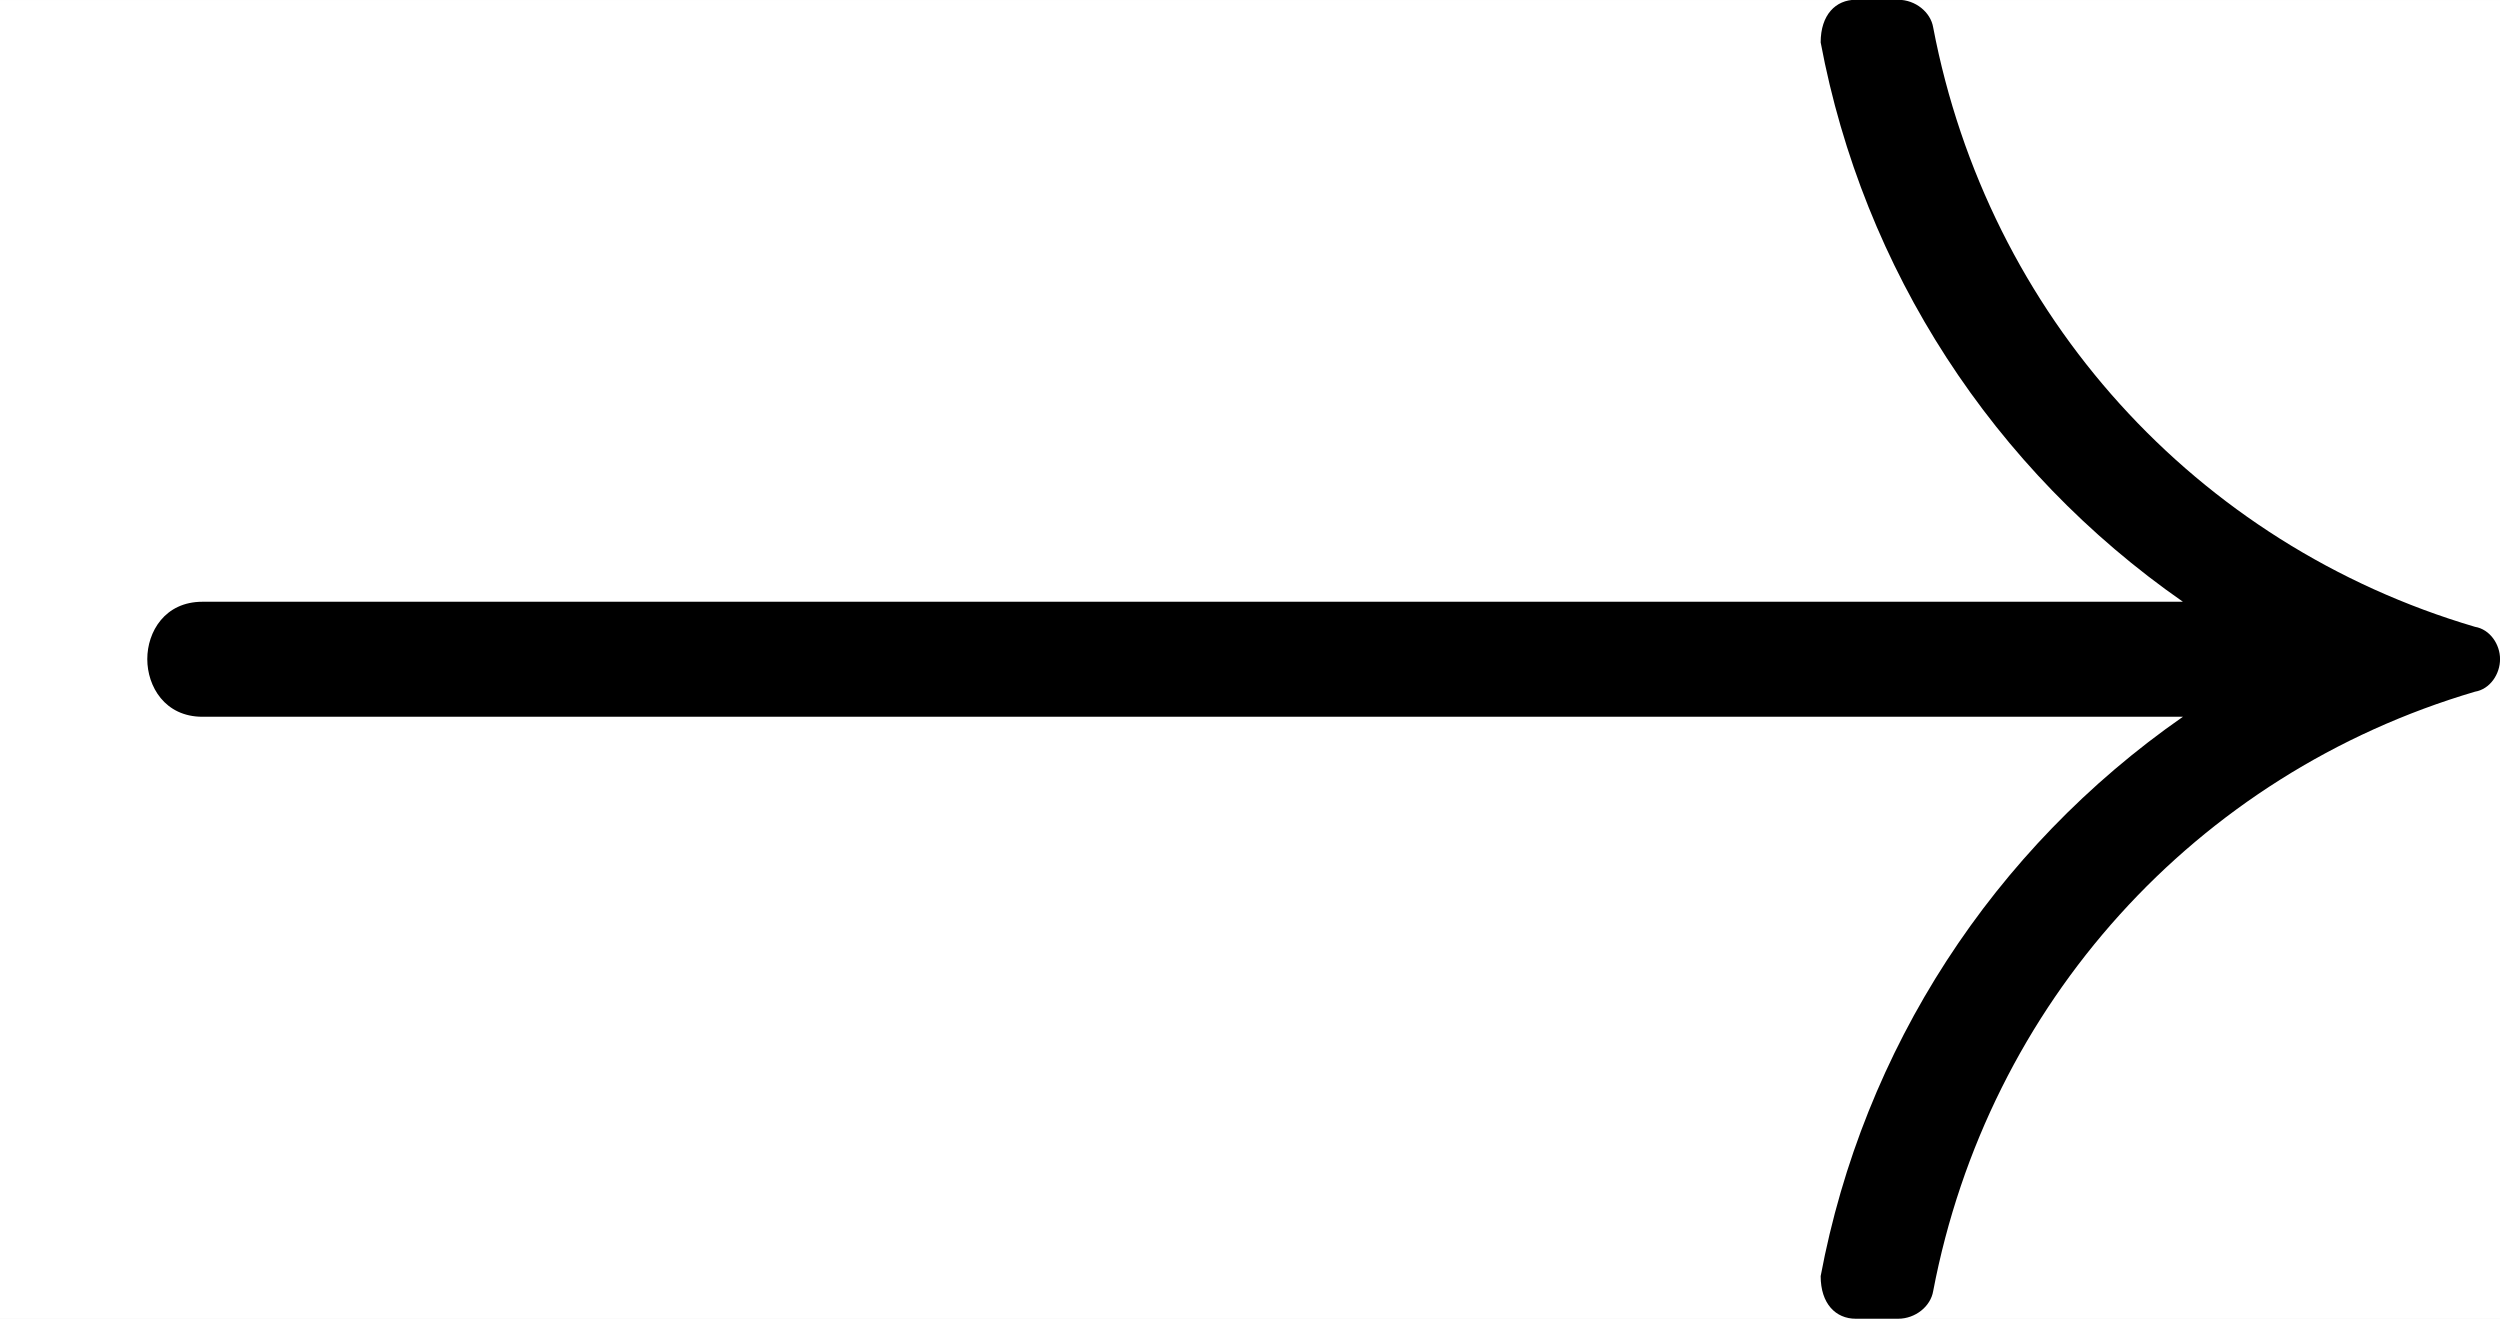
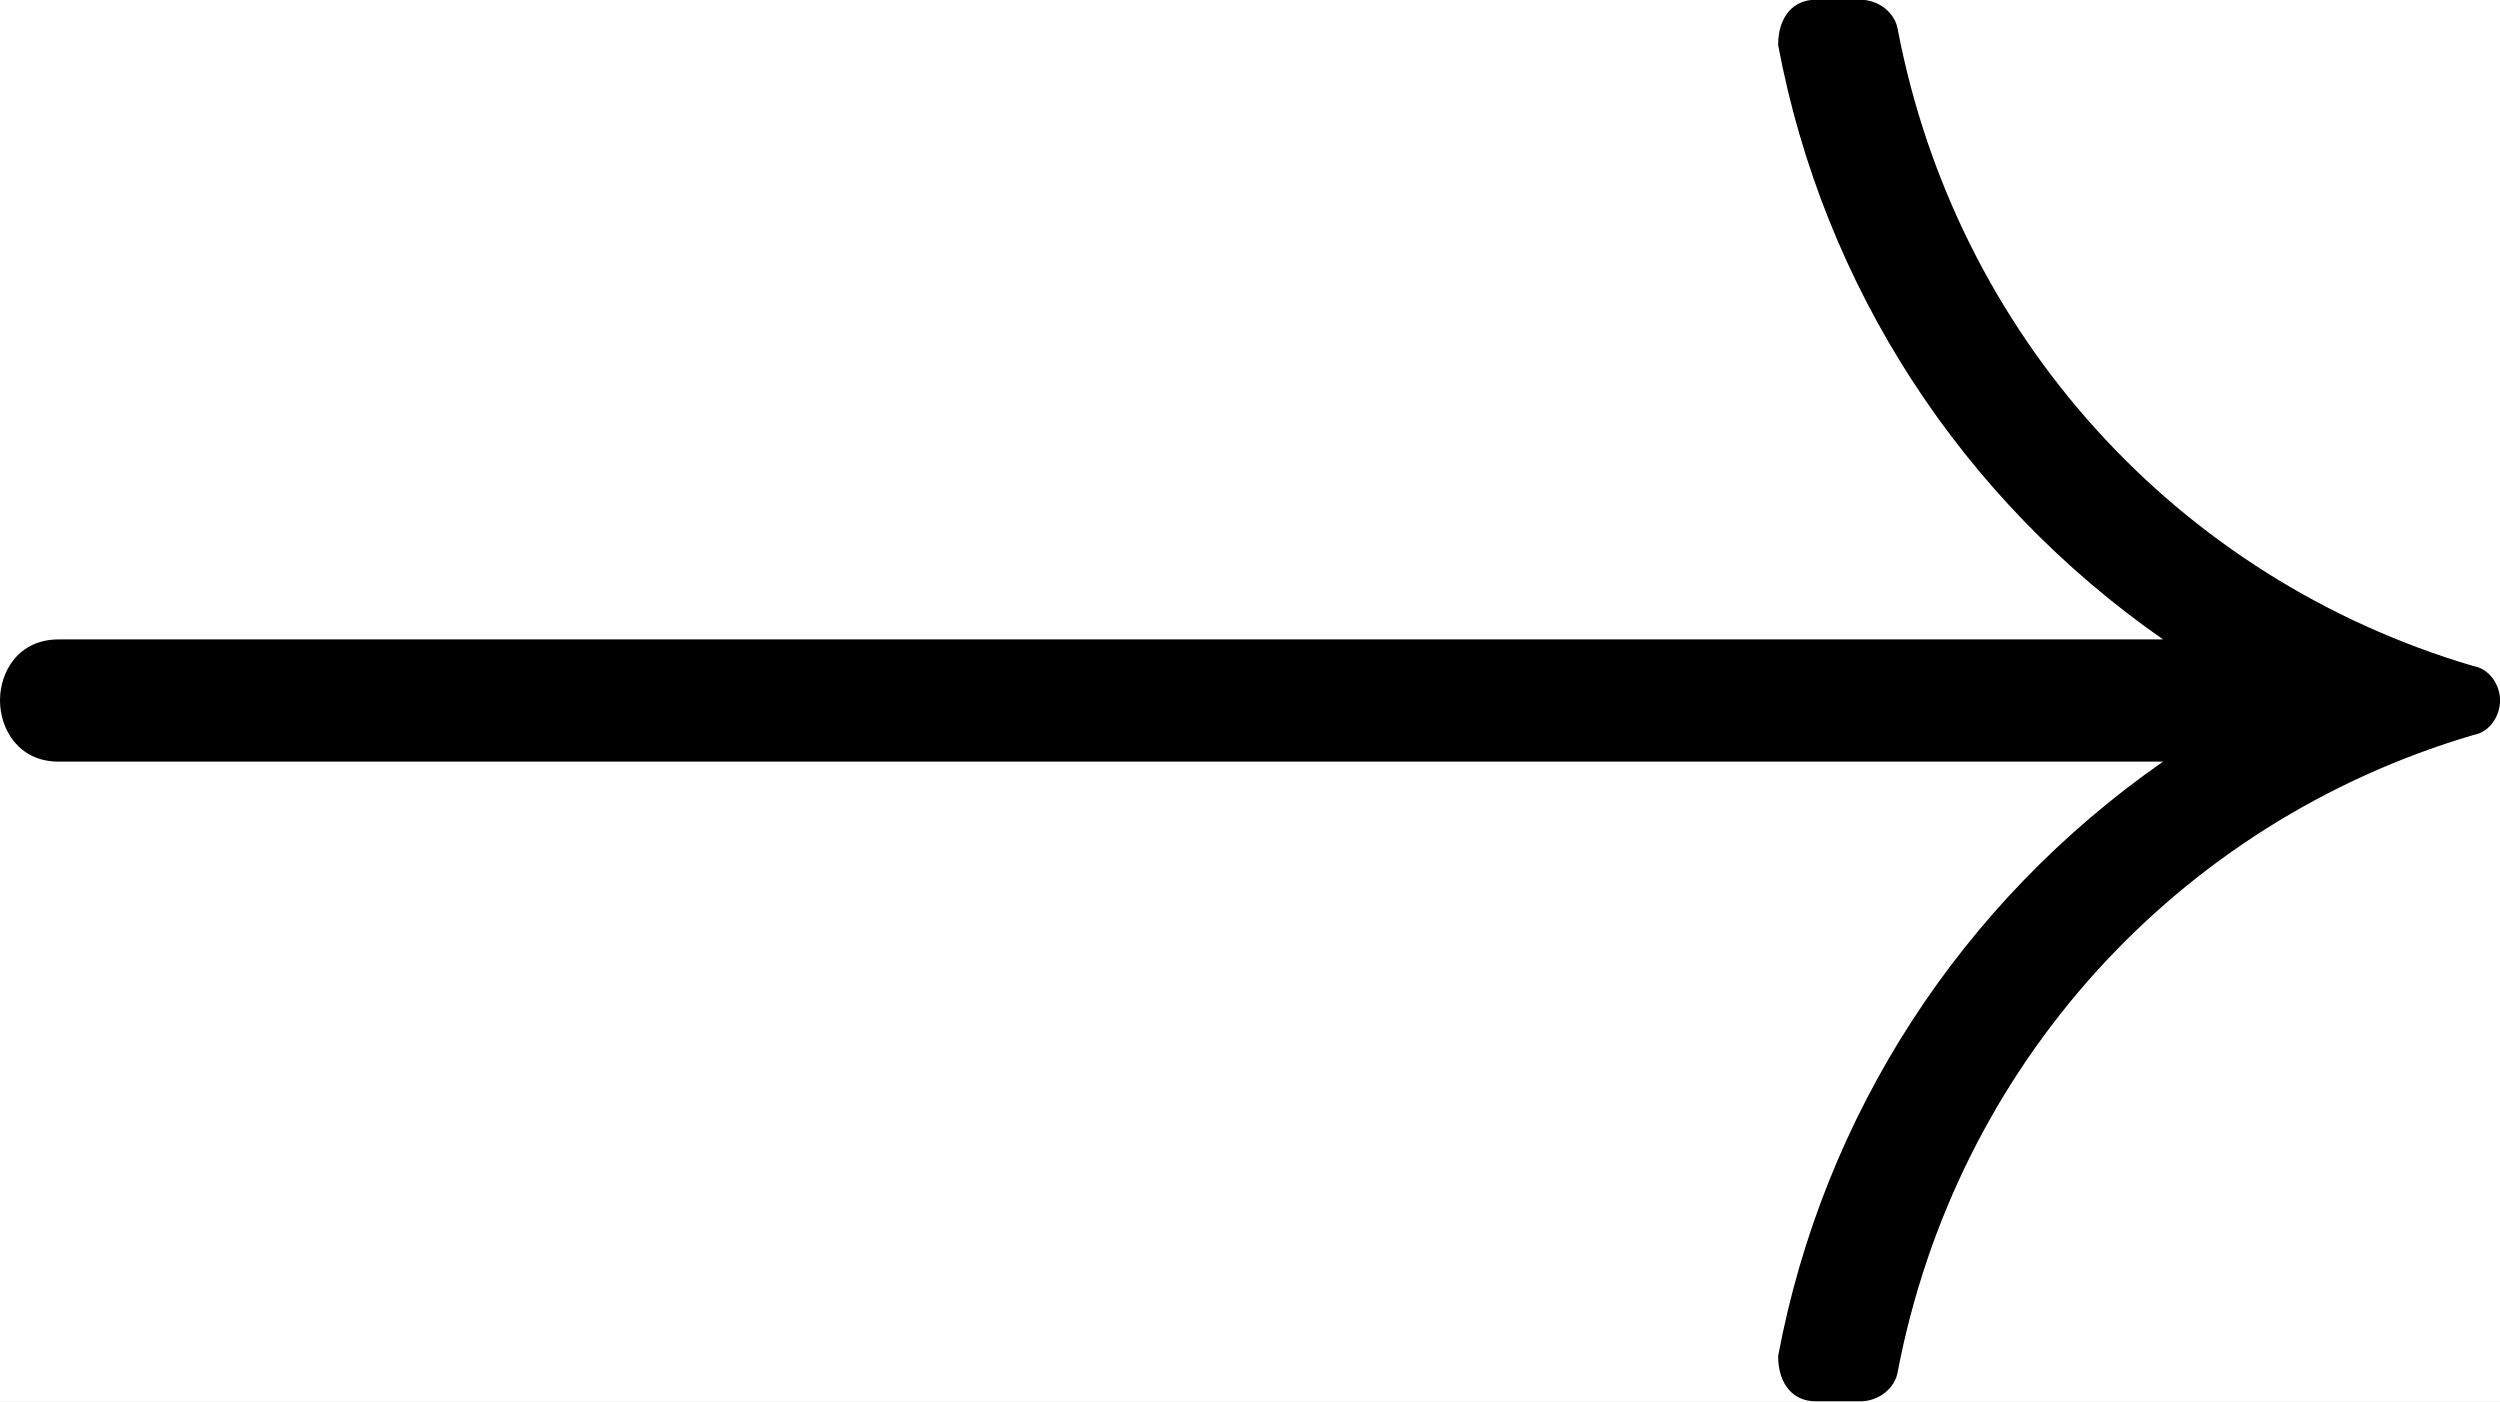
- <svg xmlns="http://www.w3.org/2000/svg" xmlns:xlink="http://www.w3.org/1999/xlink" version="1.1" width="11.169pt" height="5.892pt" viewBox="18.977 162.31 11.169 5.892">
+ <svg xmlns="http://www.w3.org/2000/svg" xmlns:xlink="http://www.w3.org/1999/xlink" version="1.1" width="10.511pt" height="5.892pt" viewBox="19.635 162.31 10.511 5.892">
  <defs>
    <path id="g10-33" d="M7.978-1.993C7.978-2.04 7.946-2.088 7.898-2.096C7.006-2.359 6.344-3.092 6.169-4.009C6.161-4.057 6.113-4.097 6.057-4.097H5.922C5.858-4.097 5.81-4.049 5.81-3.961C5.946-3.236 6.36-2.598 6.966-2.176H.646C.526-2.176 .47-2.08 .47-1.993S.526-1.809 .646-1.809H6.966C6.36-1.387 5.946-.749 5.81-.024C5.81 .064 5.858 .112 5.922 .112H6.057C6.113 .112 6.161 .072 6.169 .024C6.344-.893 7.006-1.626 7.898-1.889C7.946-1.897 7.978-1.945 7.978-1.993Z" />
  </defs>
  <g id="page1" transform="matrix(1.4 0 0 1.4 0 0)">
-     <rect x="13.555" y="115.936" width="7.978" height="4.208" fill="#fff" />
+     <rect x="14.025" y="115.936" width="7.508" height="4.208" fill="#fff" />
    <use x="13.555" y="120.032" xlink:href="#g10-33" />
  </g>
</svg>
